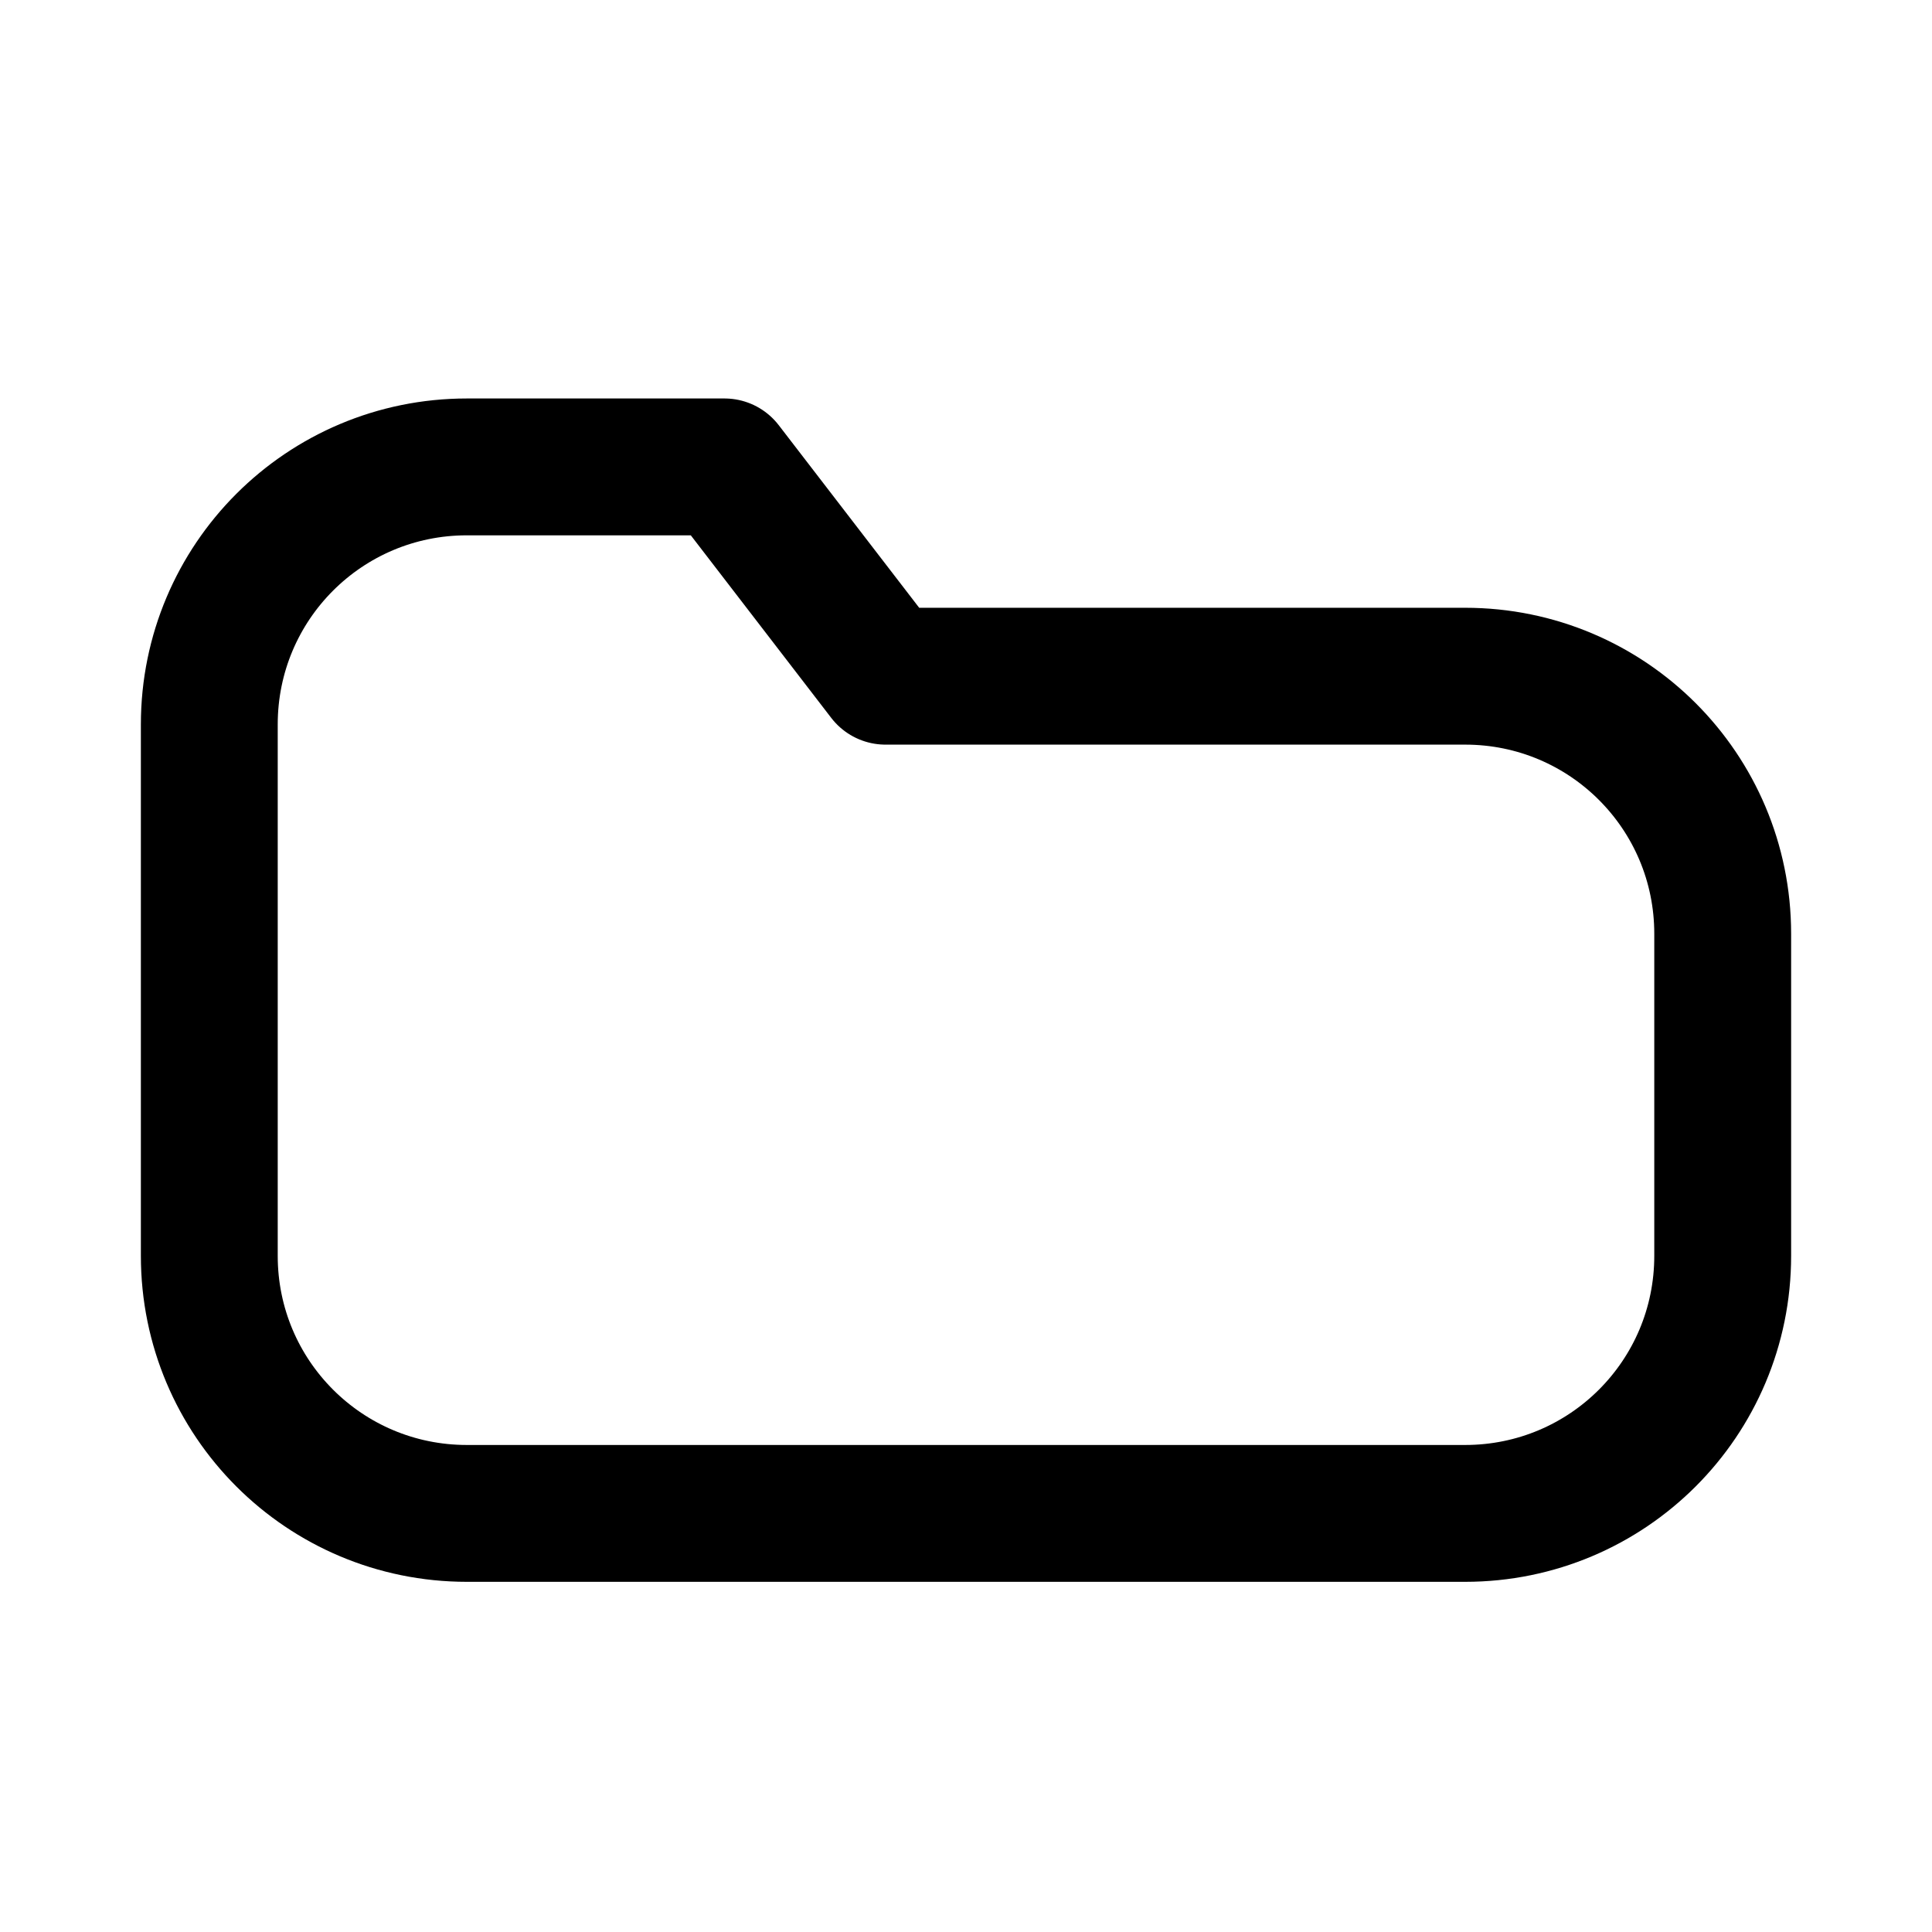
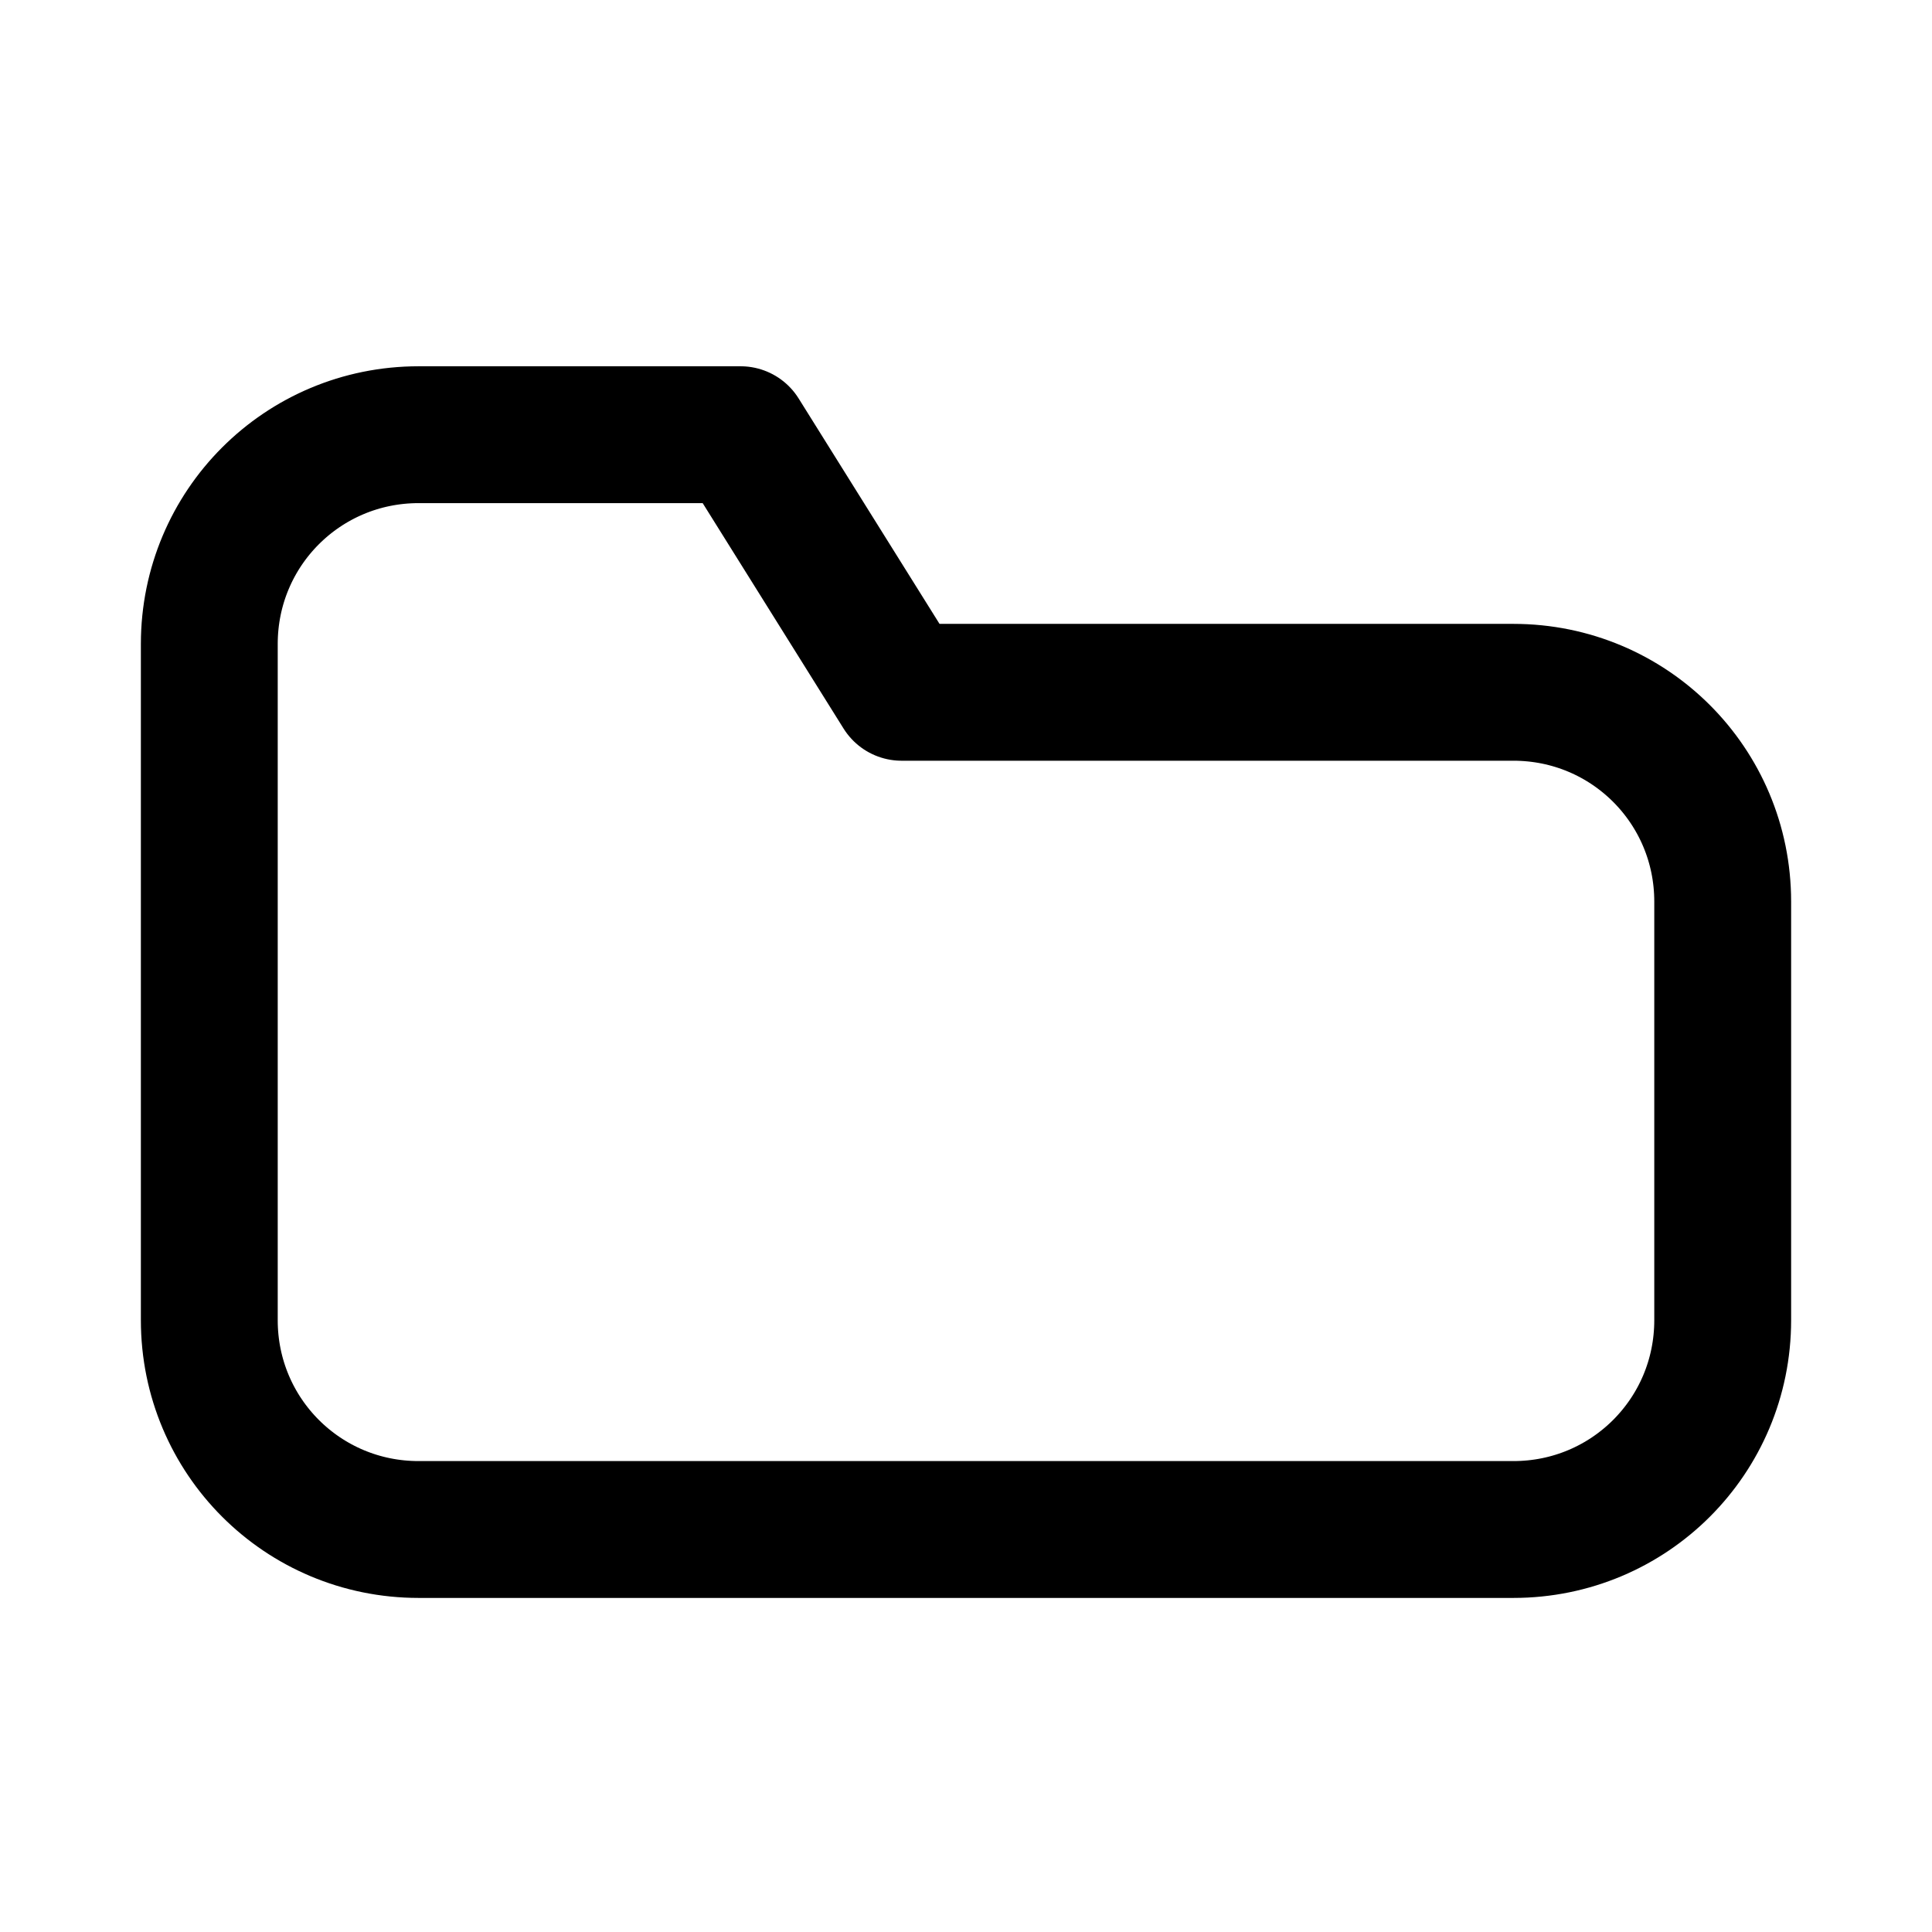
<svg xmlns="http://www.w3.org/2000/svg" width="24" height="24" viewBox="0 0 24 24" fill="none">
-   <path d="M 5.8 5.8 L 9 5.8 L 11 8.4 L 18.2 8.4 C 19.97 8.4 21.4 9.83 21.4 11.6 L 21.4 15.6 C 21.4 17.37 19.97 18.8 18.2 18.8 L 5.8 18.8 C 4.03 18.8 2.6 17.37 2.6 15.6 L 2.6 9 C 2.6 7.23 4.03 5.8 5.8 5.8 Z" fill="none" stroke="#000" stroke-width="1.7" stroke-linecap="round" stroke-linejoin="round" />
+   <path d="M 5.2 5.4 L 9.2 5.4 L 11.2 8.6 L 18.8 8.6 C 20.24 8.6 21.4 9.76 21.4 11.2 L 21.4 16.4 C 21.4 17.84 20.24 19 18.8 19 L 5.2 19 C 3.76 19 2.6 17.84 2.6 16.4 L 2.6 8 C 2.6 6.56 3.76 5.4 5.2 5.4 Z" fill="none" stroke="#000" stroke-width="1.7" stroke-linecap="round" stroke-linejoin="round" />
</svg>
